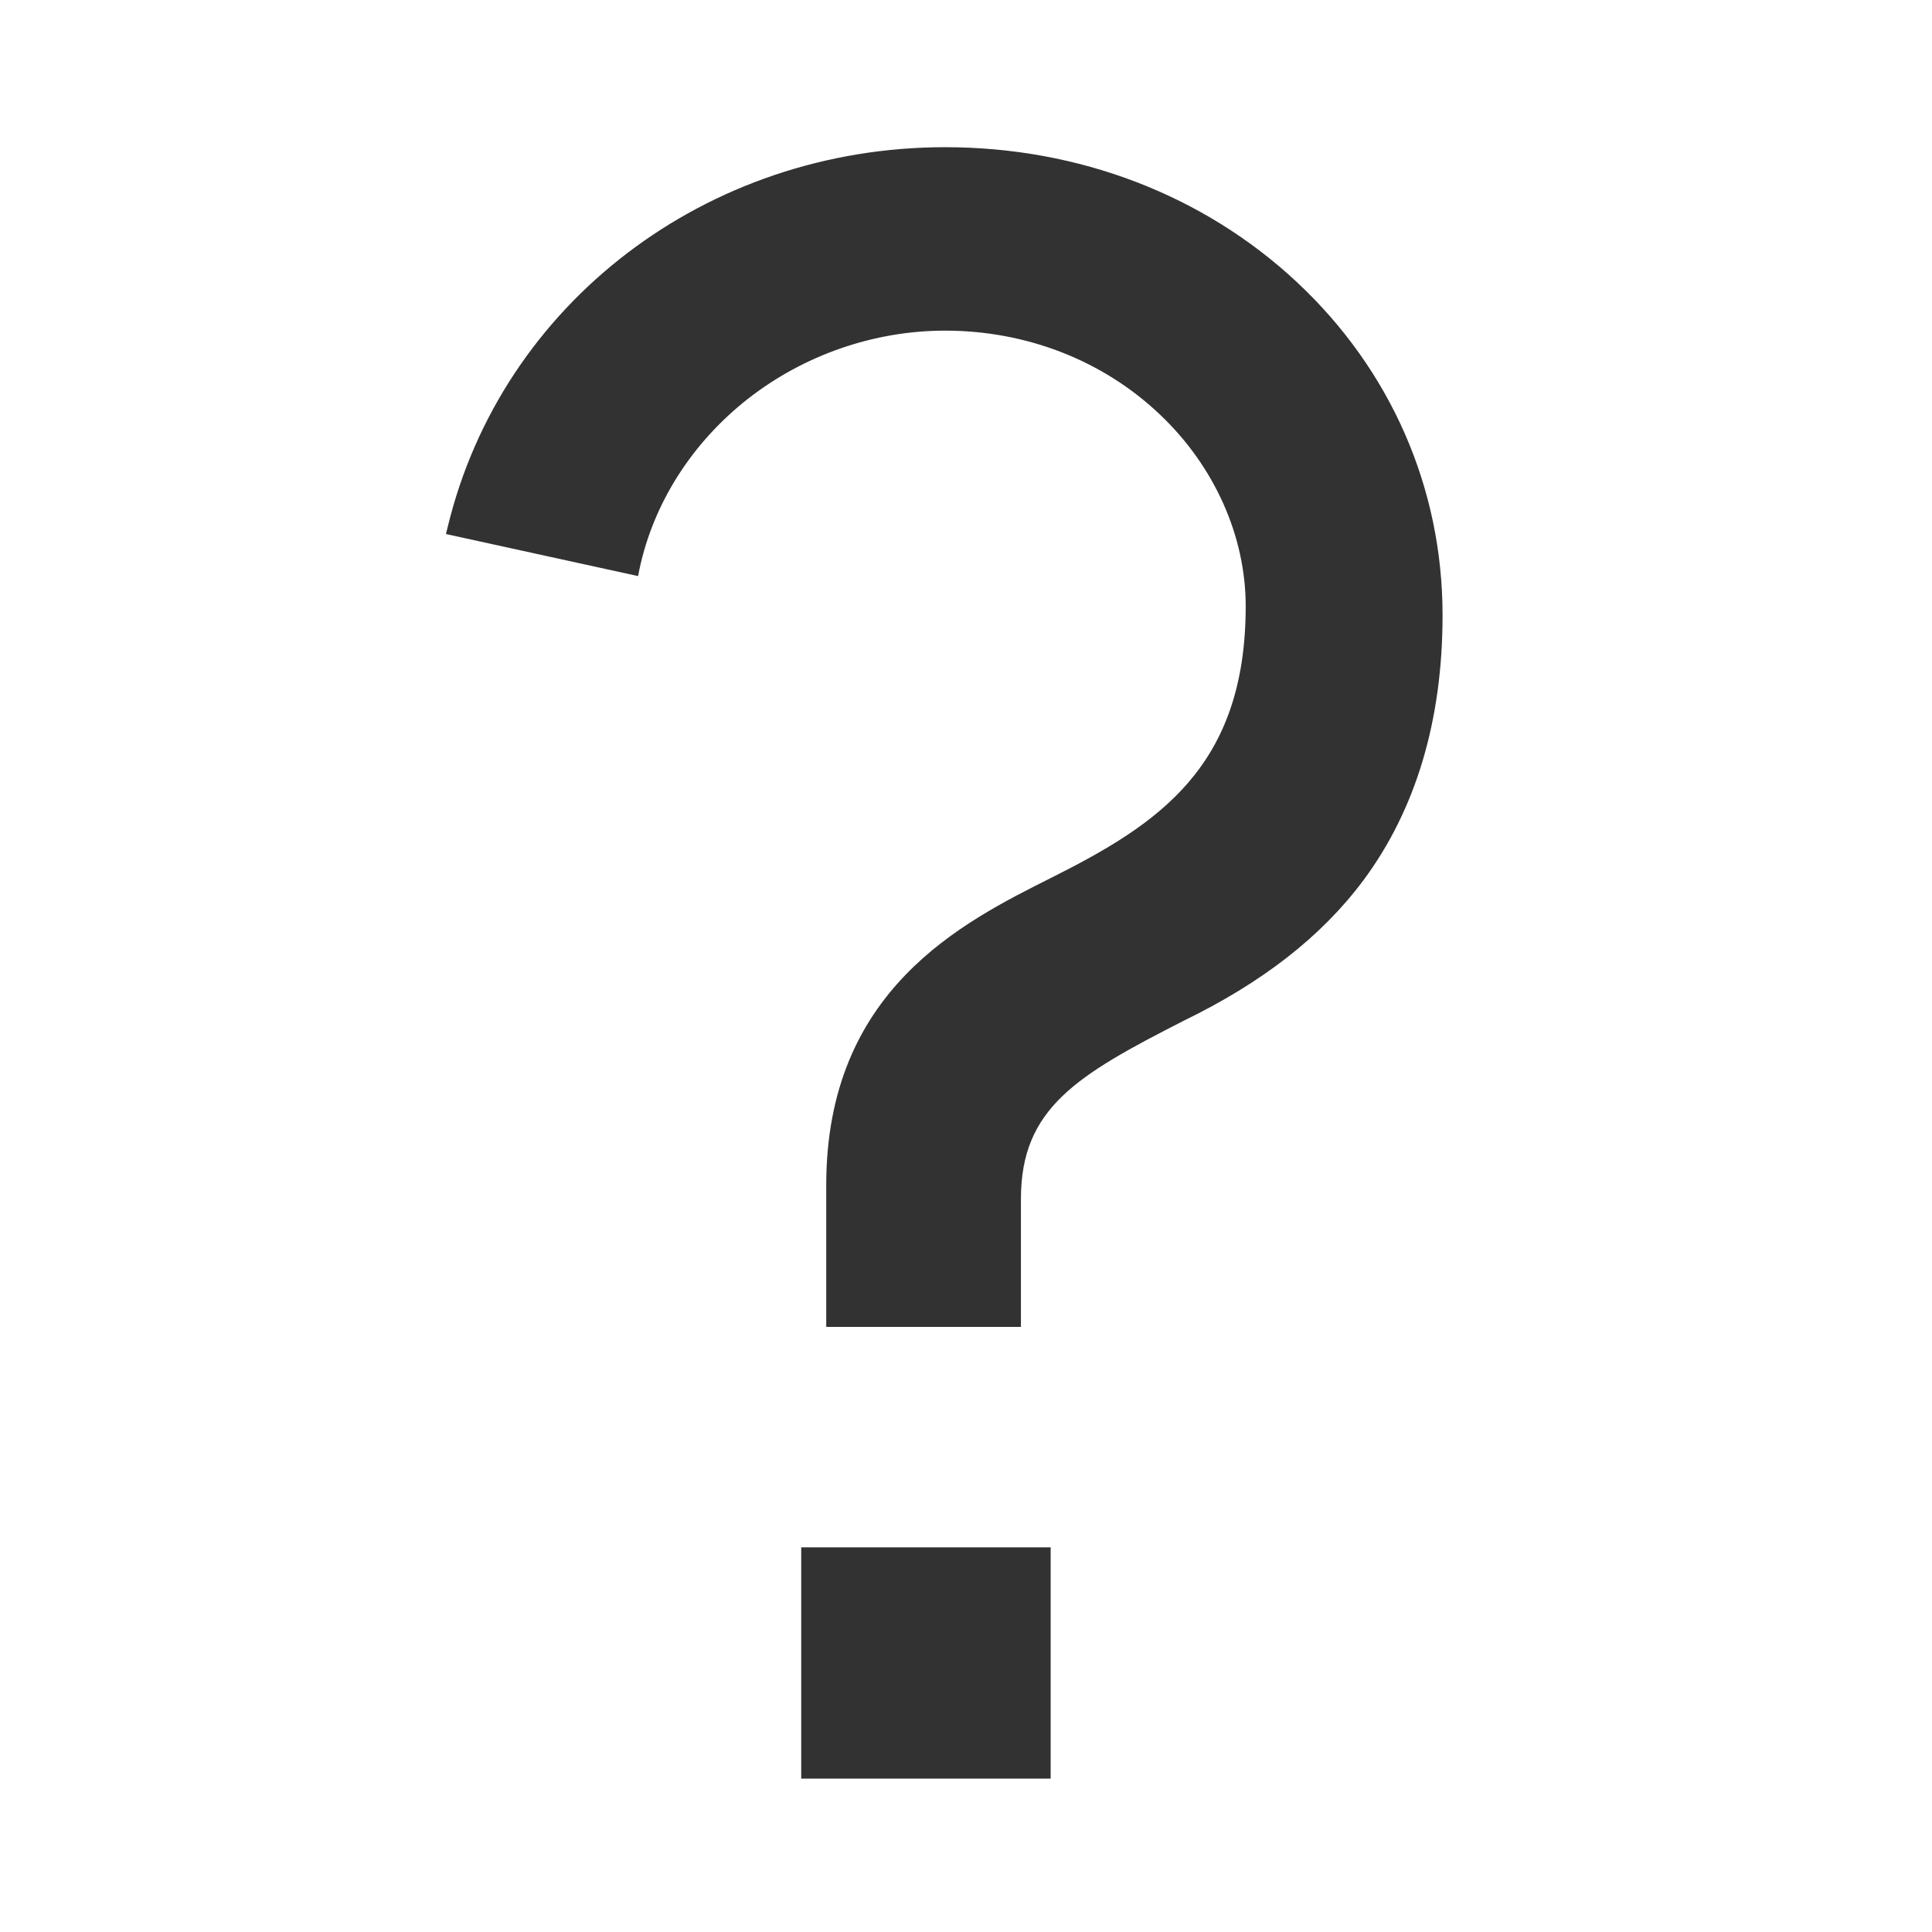
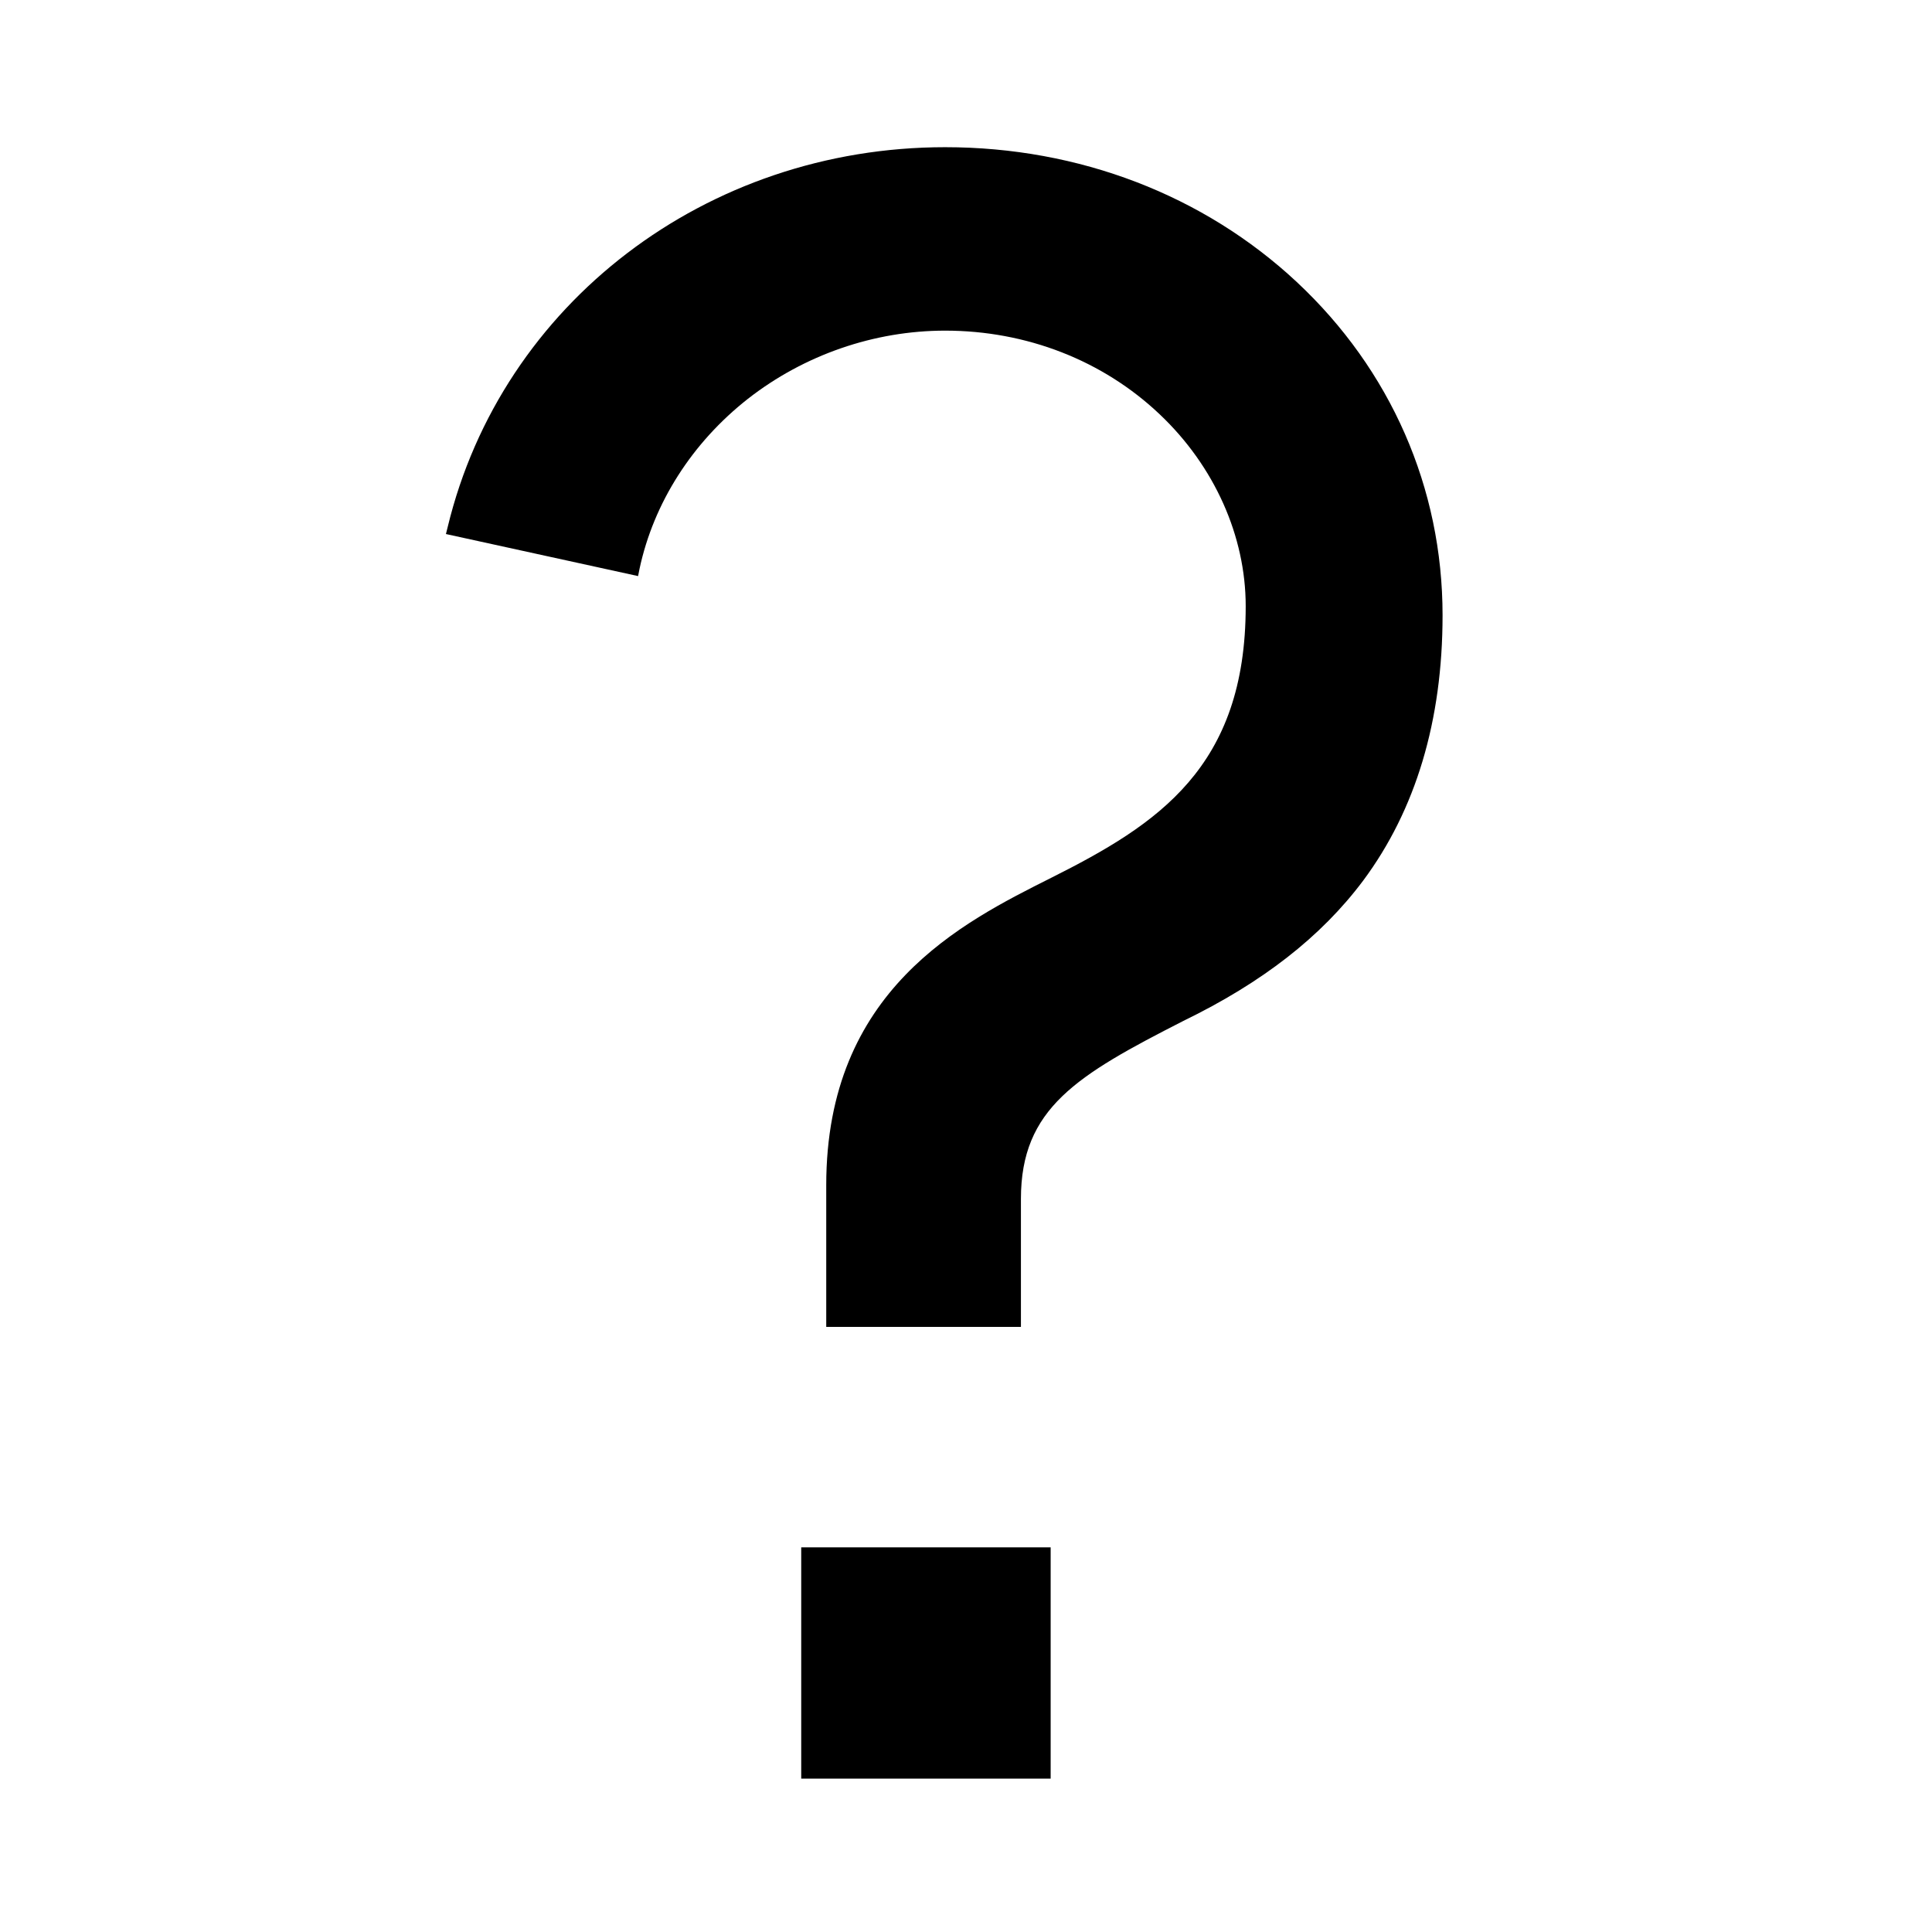
<svg xmlns="http://www.w3.org/2000/svg" version="1.1" id="Logo" x="0px" y="0px" viewBox="0 0 532.9 532.9" style="enable-background:new 0 0 532.9 532.9;" xml:space="preserve">
-   <style type="text/css">
- 	.st0{display:none;enable-background:new    ;}
- 	.st1{font-family:'strokeWeight-080';}
- 	.st2{font-size:629px;}
- 	.st3{fill:#323232;}
- 	.st4{display:none;}
- 	.st5{display:inline;}
- </style>
-   <text transform="matrix(1 0 0 1 117.9697 488.5707)" class="st0 st1 st2">?</text>
-   <path class="st3" d="M221,490.6v-63.8h68.8v63.8H221z M227.9,366v-39.1c0-53.8,37.4-72.4,62.1-84.8c29.3-14.7,53.6-30.4,53.6-74.9  c0-19.3-8.6-38.6-23.7-52.9c-15.7-14.9-36.8-23.1-59.2-23.1c-19.6,0-38.9,6.7-54.4,18.8c-15.4,12.1-26,28.7-29.9,46.9l-0.4,2  l-53-11.6l0.5-2c14.9-61.6,71.3-104.7,137.2-104.7c36.9,0,71.3,13.2,97,37.2c25.9,24.2,40.2,56.8,40.2,91.9  c0,29.1-7.4,53.7-21.9,73.2c-11.6,15.5-27.8,28.1-49.6,38.7c-29.4,15-44.8,24.1-44.8,49.1V366H227.9z" />
-   <g class="st4">
-     <g class="st5">
-       <path d="M-90.7,259.7l-162.9,162.8l-162.8-162.8l33-35.2l105.6,106.2V32h48.4v298.7l105.6-106.2L-90.7,259.7z" />
-     </g>
-     <g class="st5">
-       <path d="M-459.8,450.3h412.5v50.6h-412.5V450.3z" />
-     </g>
-   </g>
+   <path fill="currentColor" d="M221,490.6v-63.8h68.8v63.8H221z M227.9,366v-39.1c0-53.8,37.4-72.4,62.1-84.8c29.3-14.7,53.6-30.4,53.6-74.9  c0-19.3-8.6-38.6-23.7-52.9c-15.7-14.9-36.8-23.1-59.2-23.1c-19.6,0-38.9,6.7-54.4,18.8c-15.4,12.1-26,28.7-29.9,46.9l-0.4,2  l-53-11.6l0.5-2c14.9-61.6,71.3-104.7,137.2-104.7c36.9,0,71.3,13.2,97,37.2c25.9,24.2,40.2,56.8,40.2,91.9  c0,29.1-7.4,53.7-21.9,73.2c-11.6,15.5-27.8,28.1-49.6,38.7c-29.4,15-44.8,24.1-44.8,49.1V366H227.9z" />
</svg>
